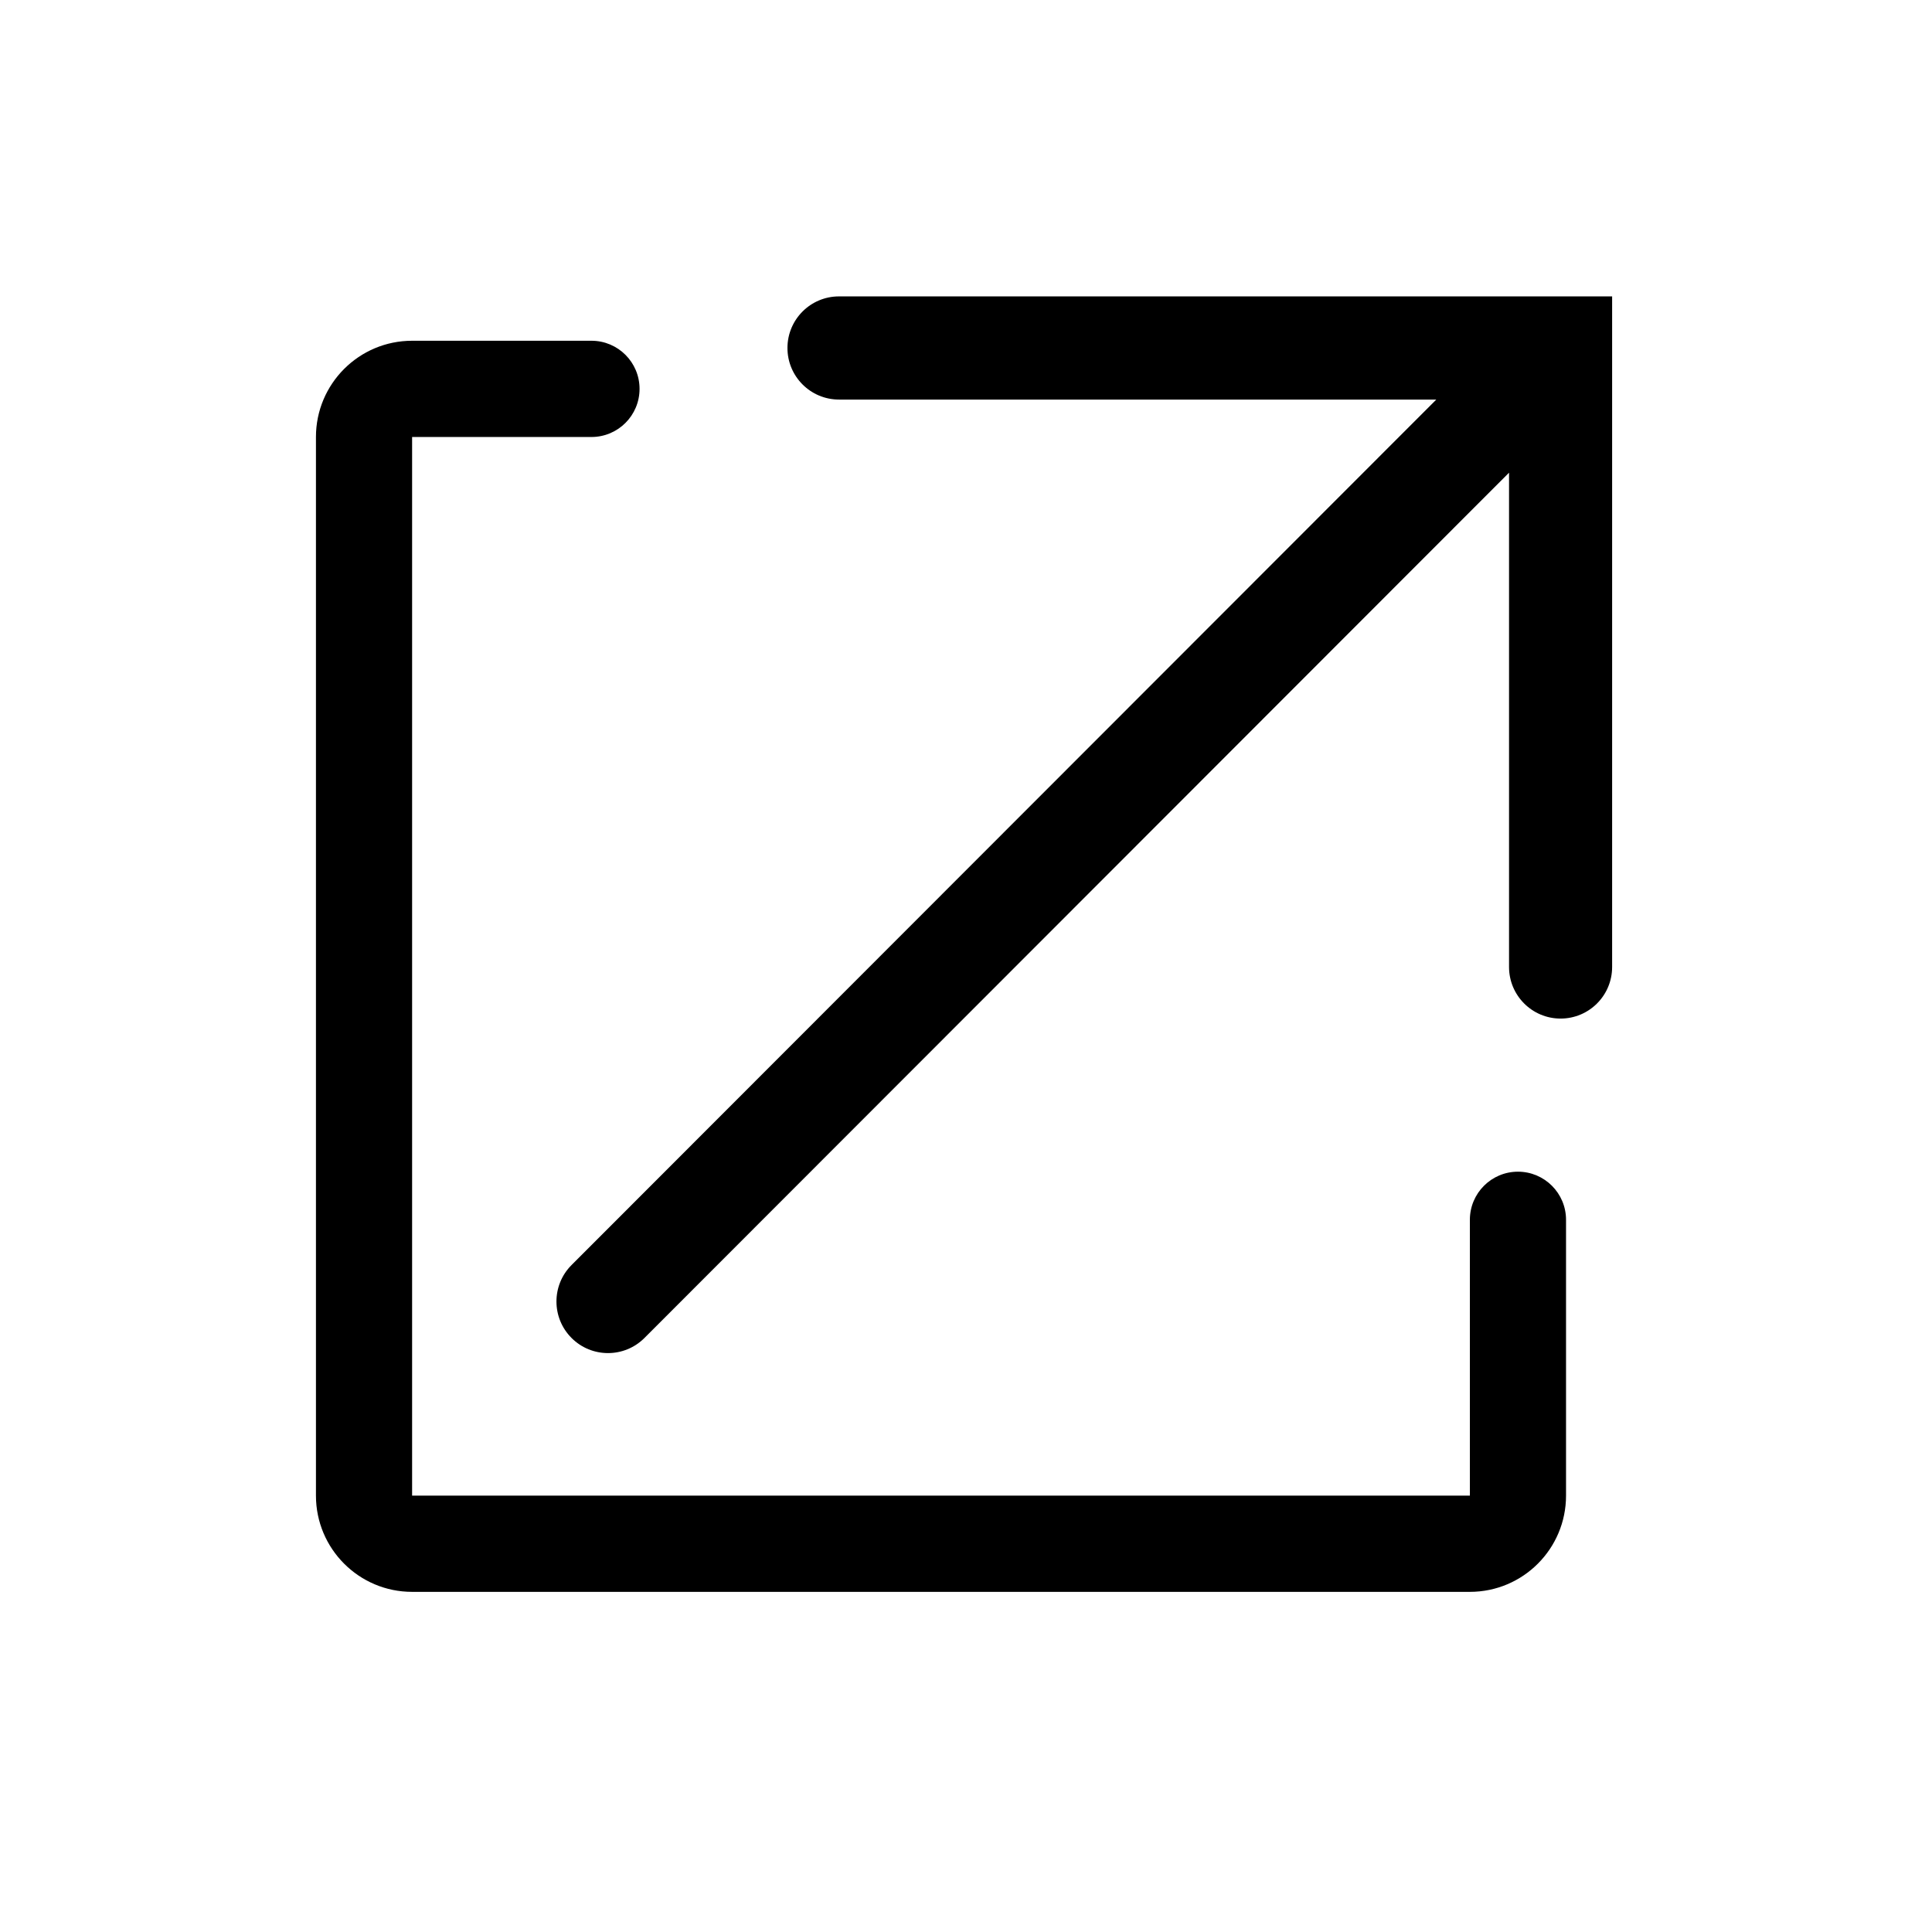
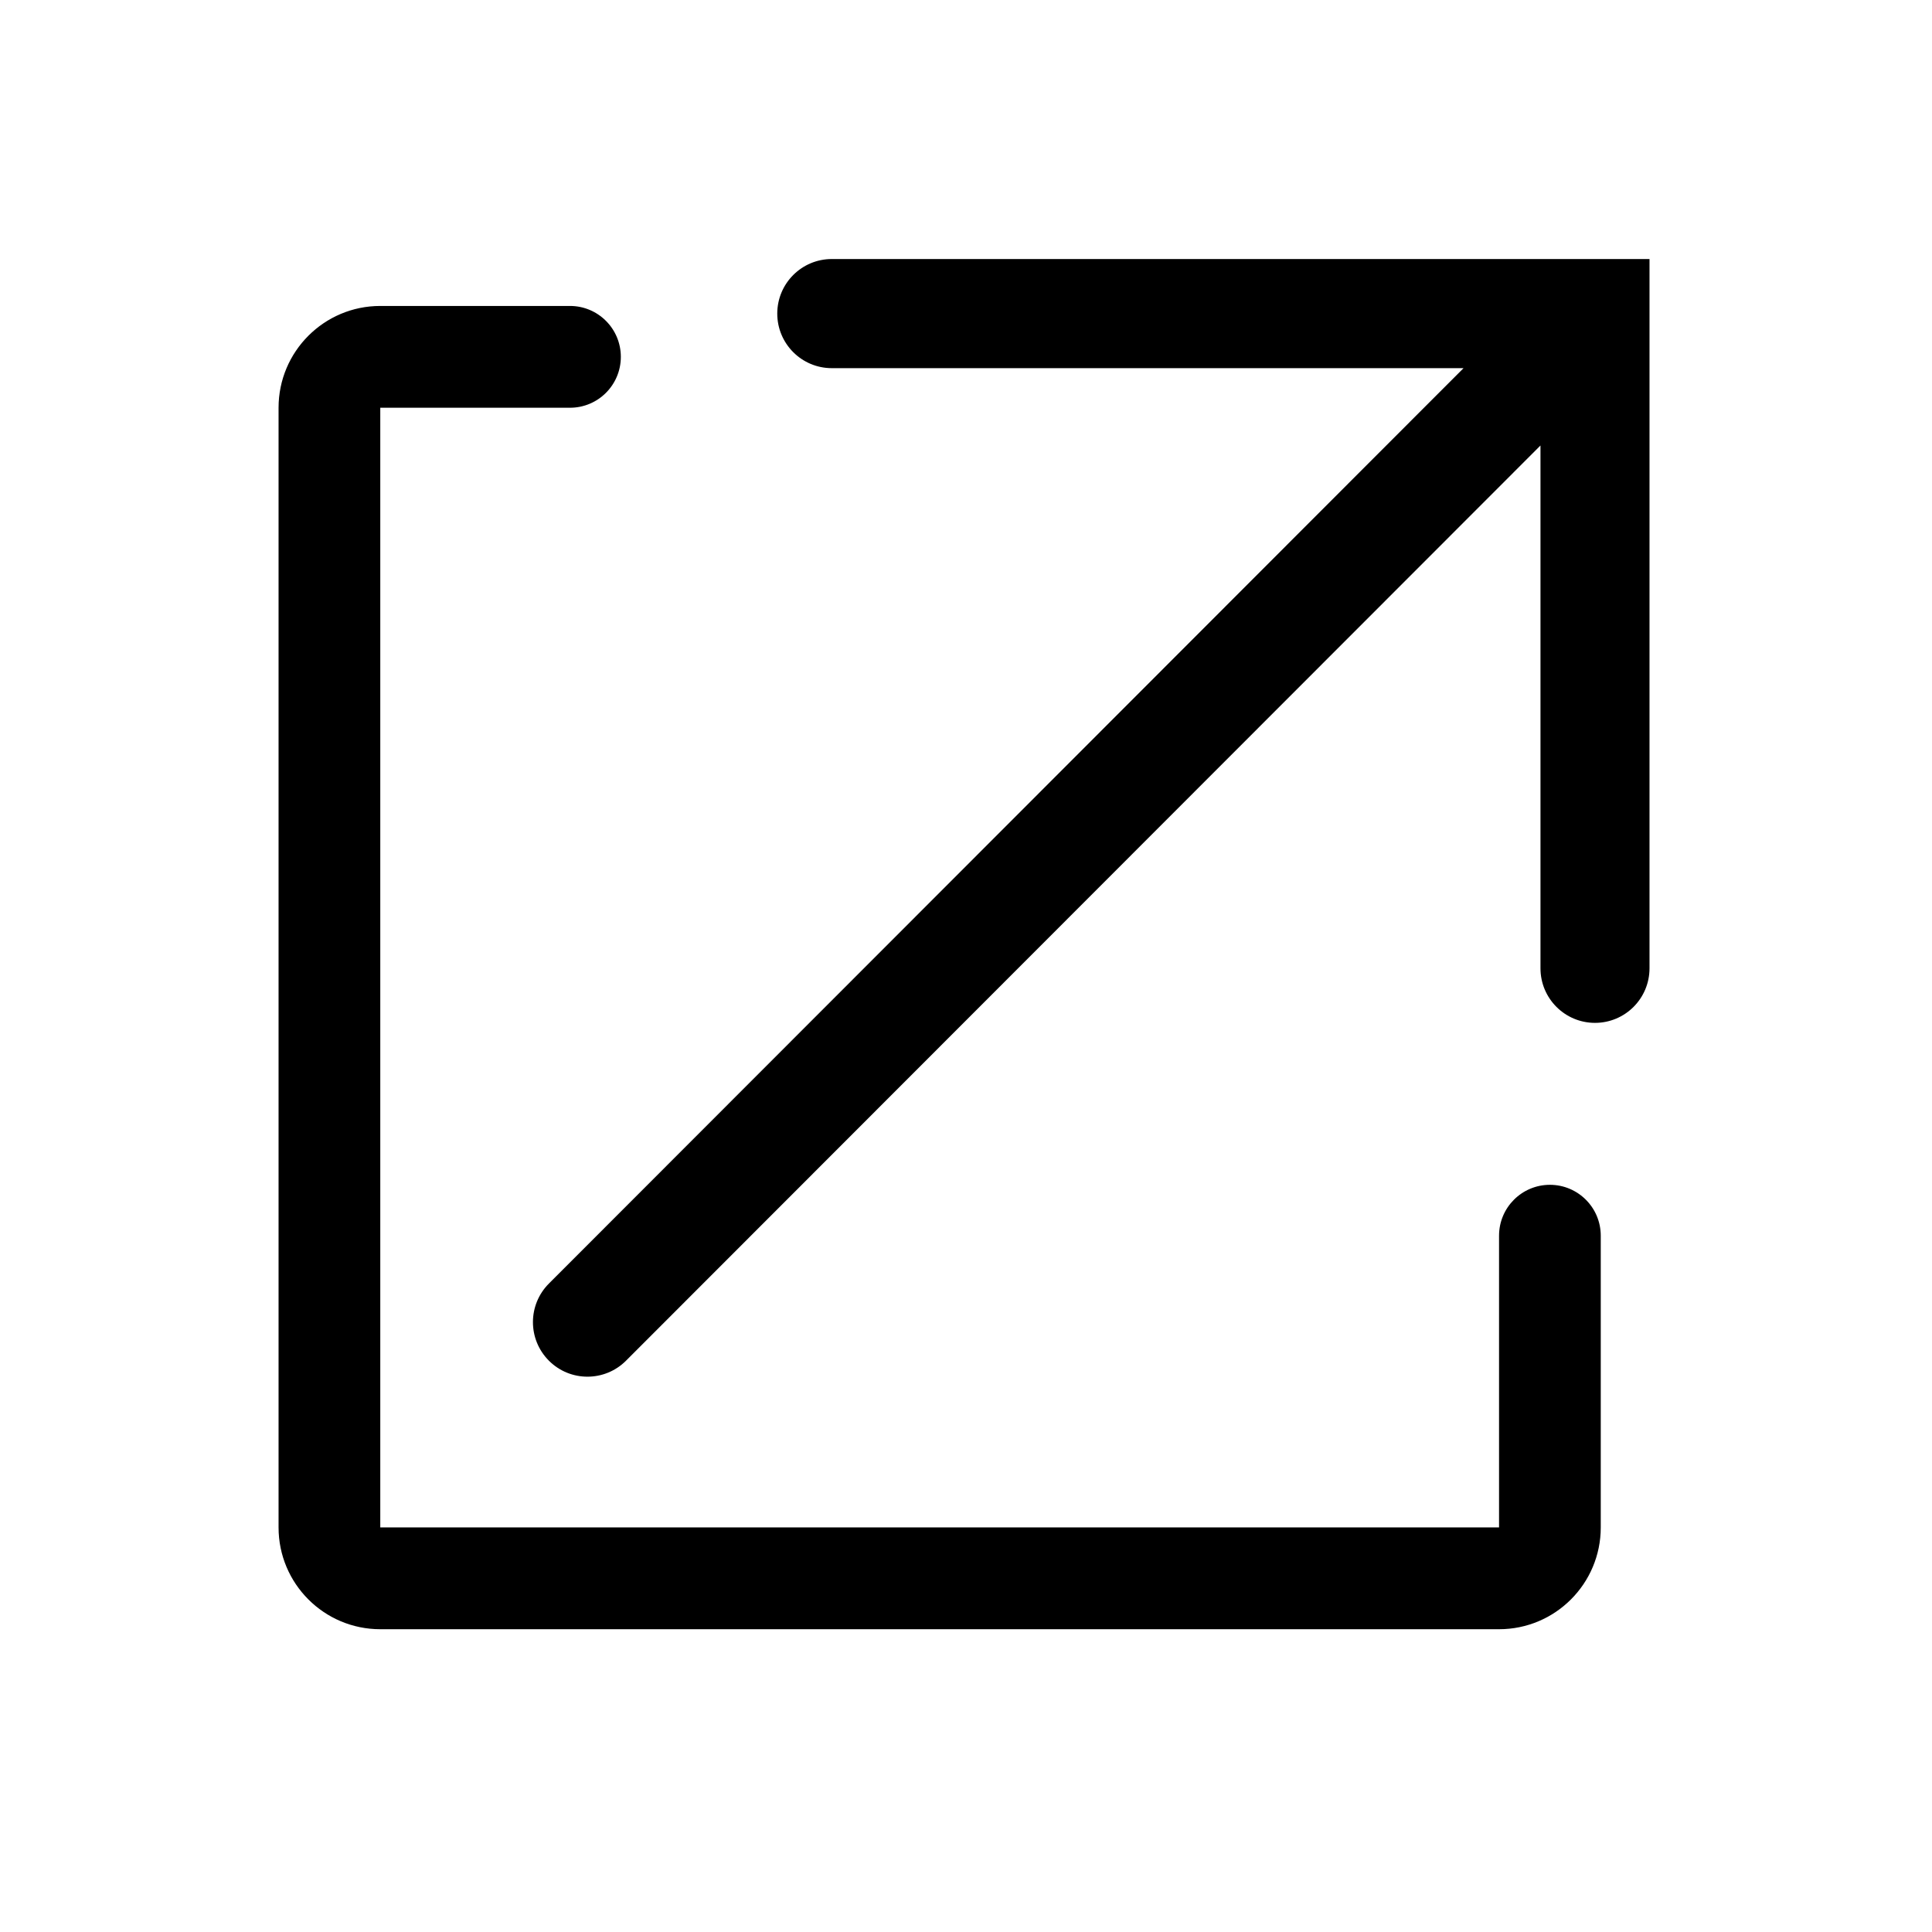
<svg xmlns="http://www.w3.org/2000/svg" class="icon" viewBox="0 0 1024 1024" version="1.1" width="128" height="128" id="svg2">
  <defs id="defs2" />
-   <path d="m 854.46,157.096 v 355.427 c 0,7.553 -3.056,14.388 -7.999,19.335 -4.943,4.947 -11.773,8.006 -19.32,8.006 -15.085,0 -27.318,-12.243 -27.318,-27.341 V 250.533 L 341.565,709.162 c -10.671,10.671 -27.967,10.671 -38.63,0 v -0.009 c -10.671,-10.671 -10.671,-27.981 0,-38.661 L 761.271,211.778 H 444.684 c -15.085,0 -27.318,-12.243 -27.318,-27.341 0,-15.097 12.233,-27.341 27.318,-27.341 z" id="path1" style="stroke-width:0.854" />
-   <path d="M 779.063,646.521 V 792.707 H 218.426 V 231.616 h 95.069 c 14.074,0 25.483,-11.419 25.483,-25.504 0,-14.085 -11.409,-25.504 -25.483,-25.504 h -95.069 c -28.149,0 -50.967,22.837 -50.967,51.008 v 561.092 c 0,28.174 22.824,51.008 50.967,51.008 h 560.637 c 28.149,0 50.967,-22.837 50.967,-51.008 V 646.521 c 0,-14.085 -11.409,-25.504 -25.483,-25.504 -14.074,0 -25.483,11.419 -25.483,25.504 z" id="path2" style="stroke-width:0.797" />
+   <path d="m 874.274,137.294 v 375.929 c 0,7.988 -3.232,15.218 -8.46,20.45 -5.228,5.232 -12.452,8.467 -20.434,8.467 -15.955,0 -28.894,-12.95 -28.894,-28.918 V 236.12 L 331.795,721.204 c -11.287,11.287 -29.58,11.287 -40.858,0 v -0.009 c -11.287,-11.287 -11.287,-29.595 0,-40.891 L 775.709,195.129 h -334.848 c -15.955,0 -28.894,-12.95 -28.894,-28.918 0,-15.968 12.939,-28.918 28.894,-28.918 z" id="path1" style="stroke-width:0.904" />
+   <path d="M 794.527,654.949 V 809.568 H 201.552 V 216.112 h 100.553 c 14.886,0 26.953,-12.077 26.953,-26.975 0,-14.898 -12.067,-26.975 -26.953,-26.975 H 201.552 c -29.772,0 -53.907,24.155 -53.907,53.951 v 593.456 c 0,29.799 24.14,53.951 53.907,53.951 h 592.975 c 29.772,0 53.907,-24.155 53.907,-53.951 V 654.949 c 0,-14.898 -12.067,-26.975 -26.953,-26.975 -14.885,0 -26.953,12.077 -26.953,26.975 z" id="path2" style="stroke-width:0.843" />
</svg>
